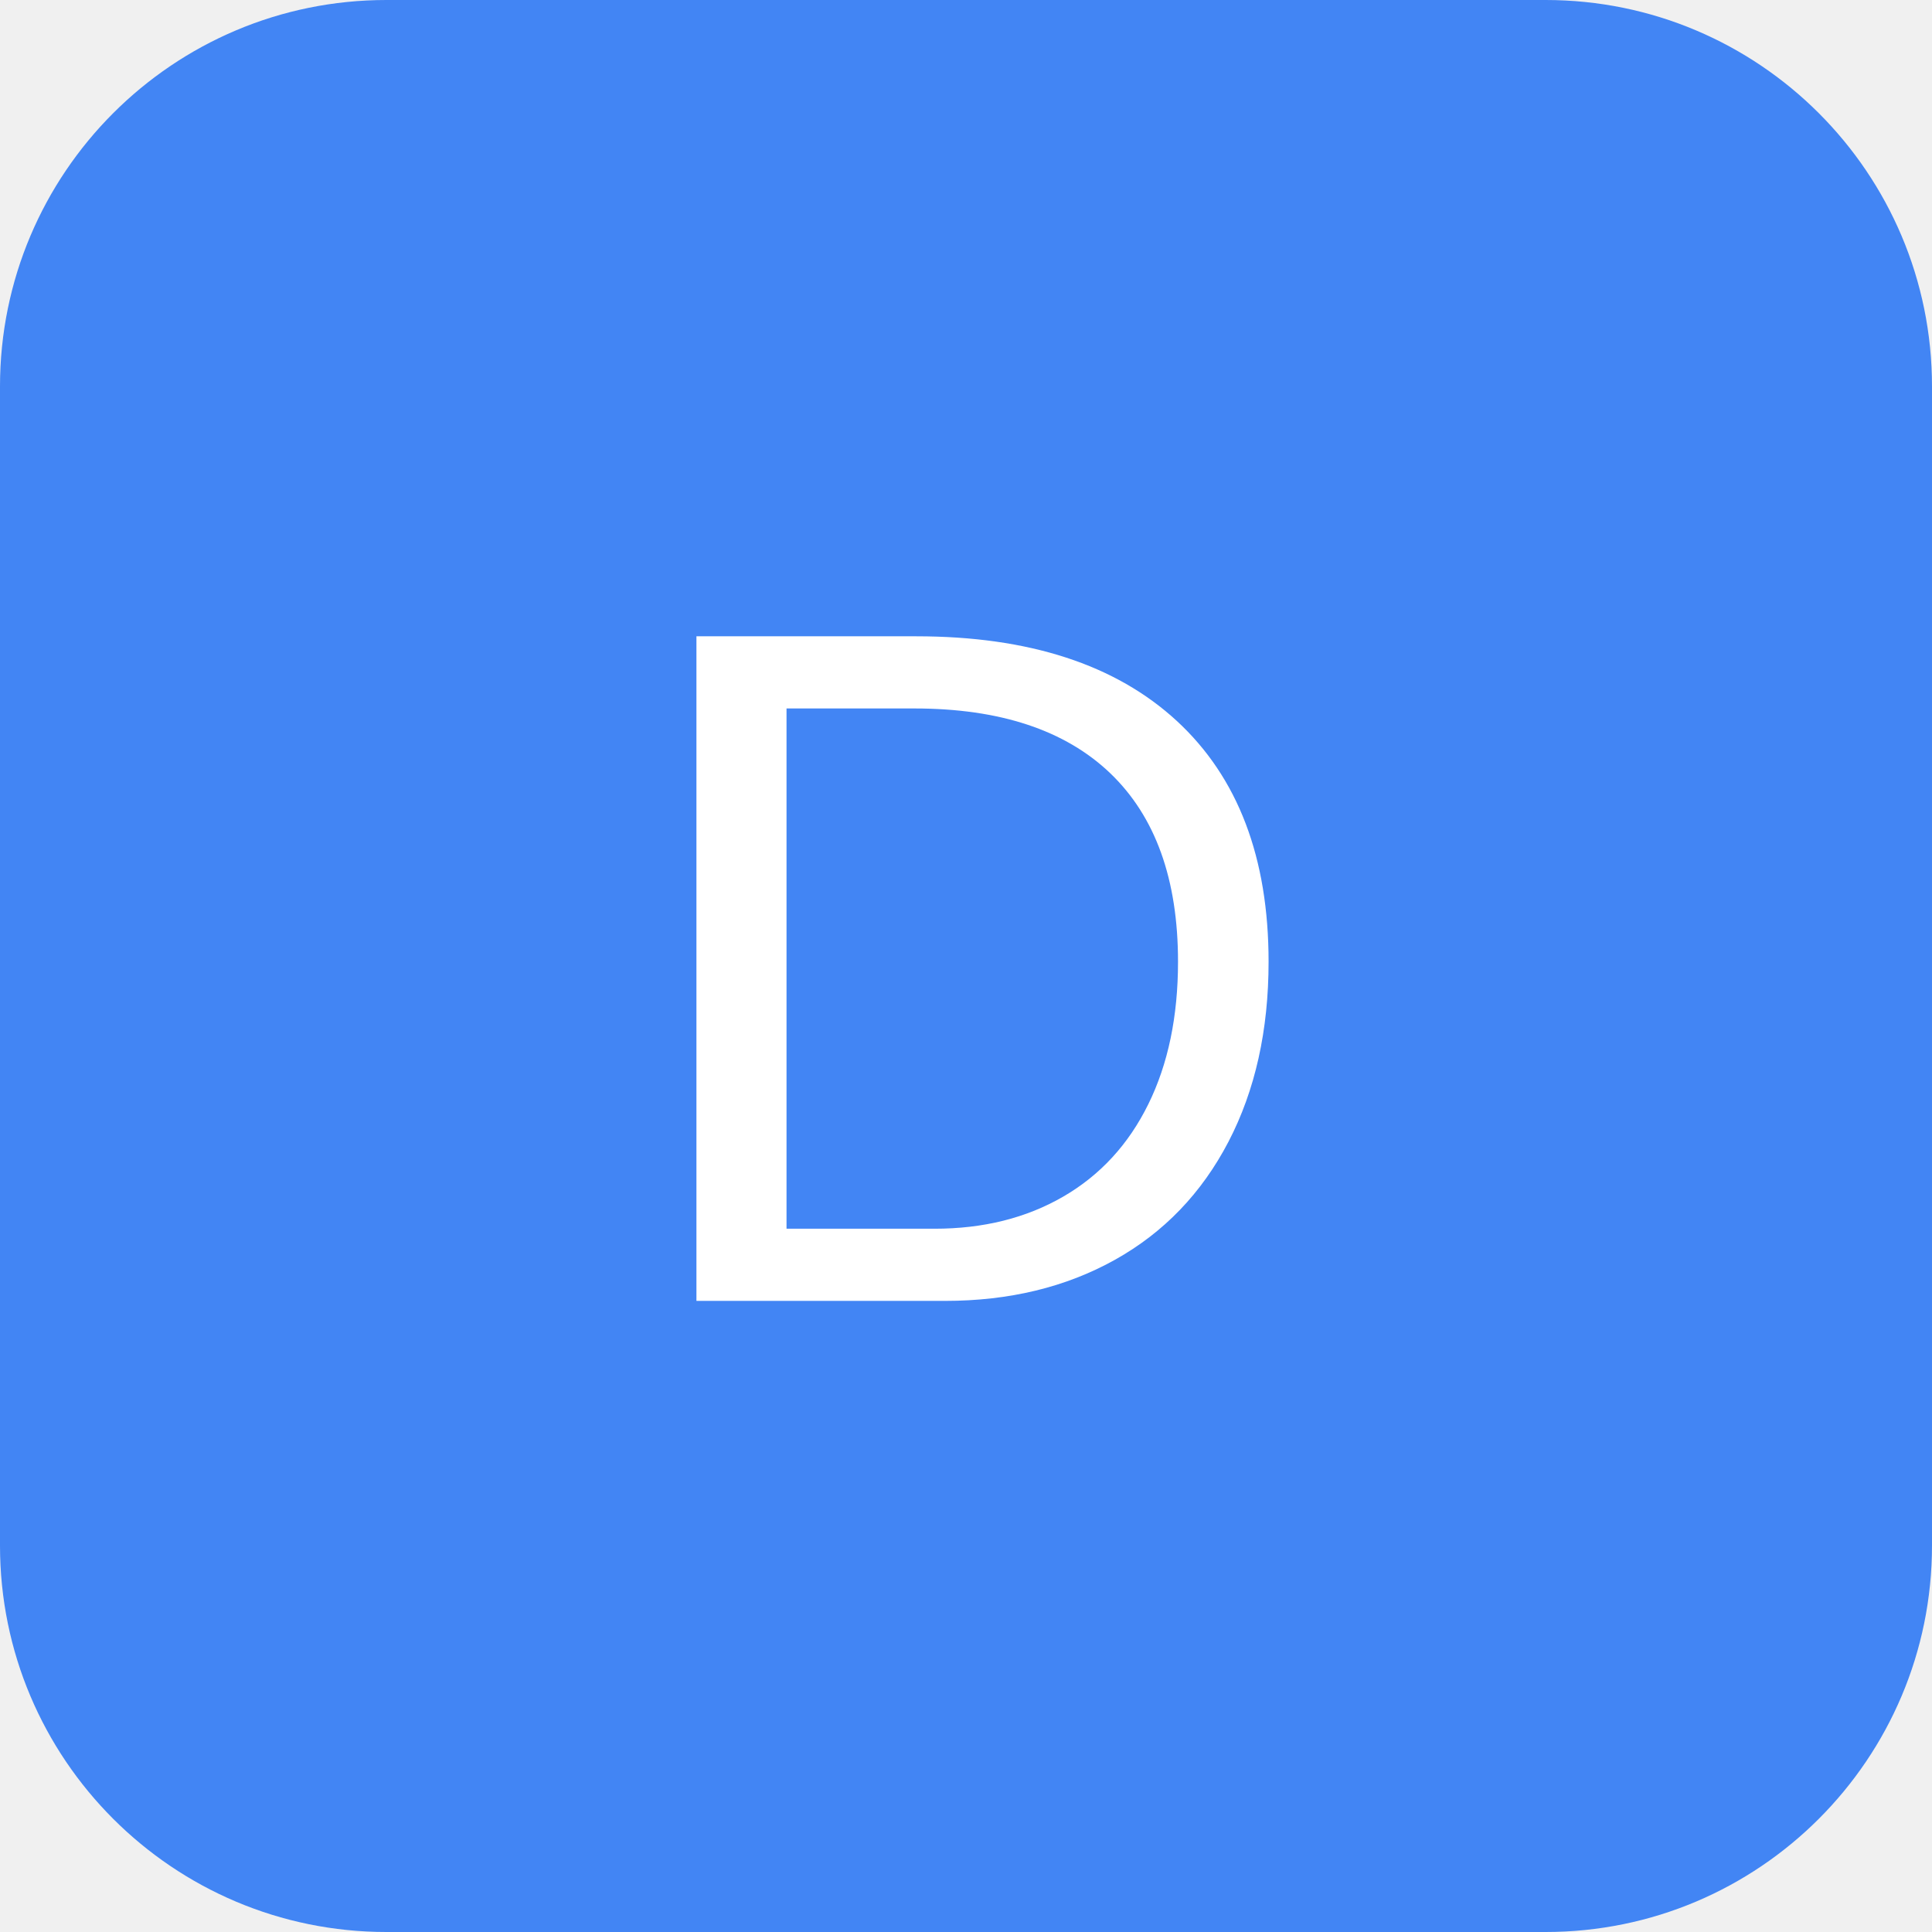
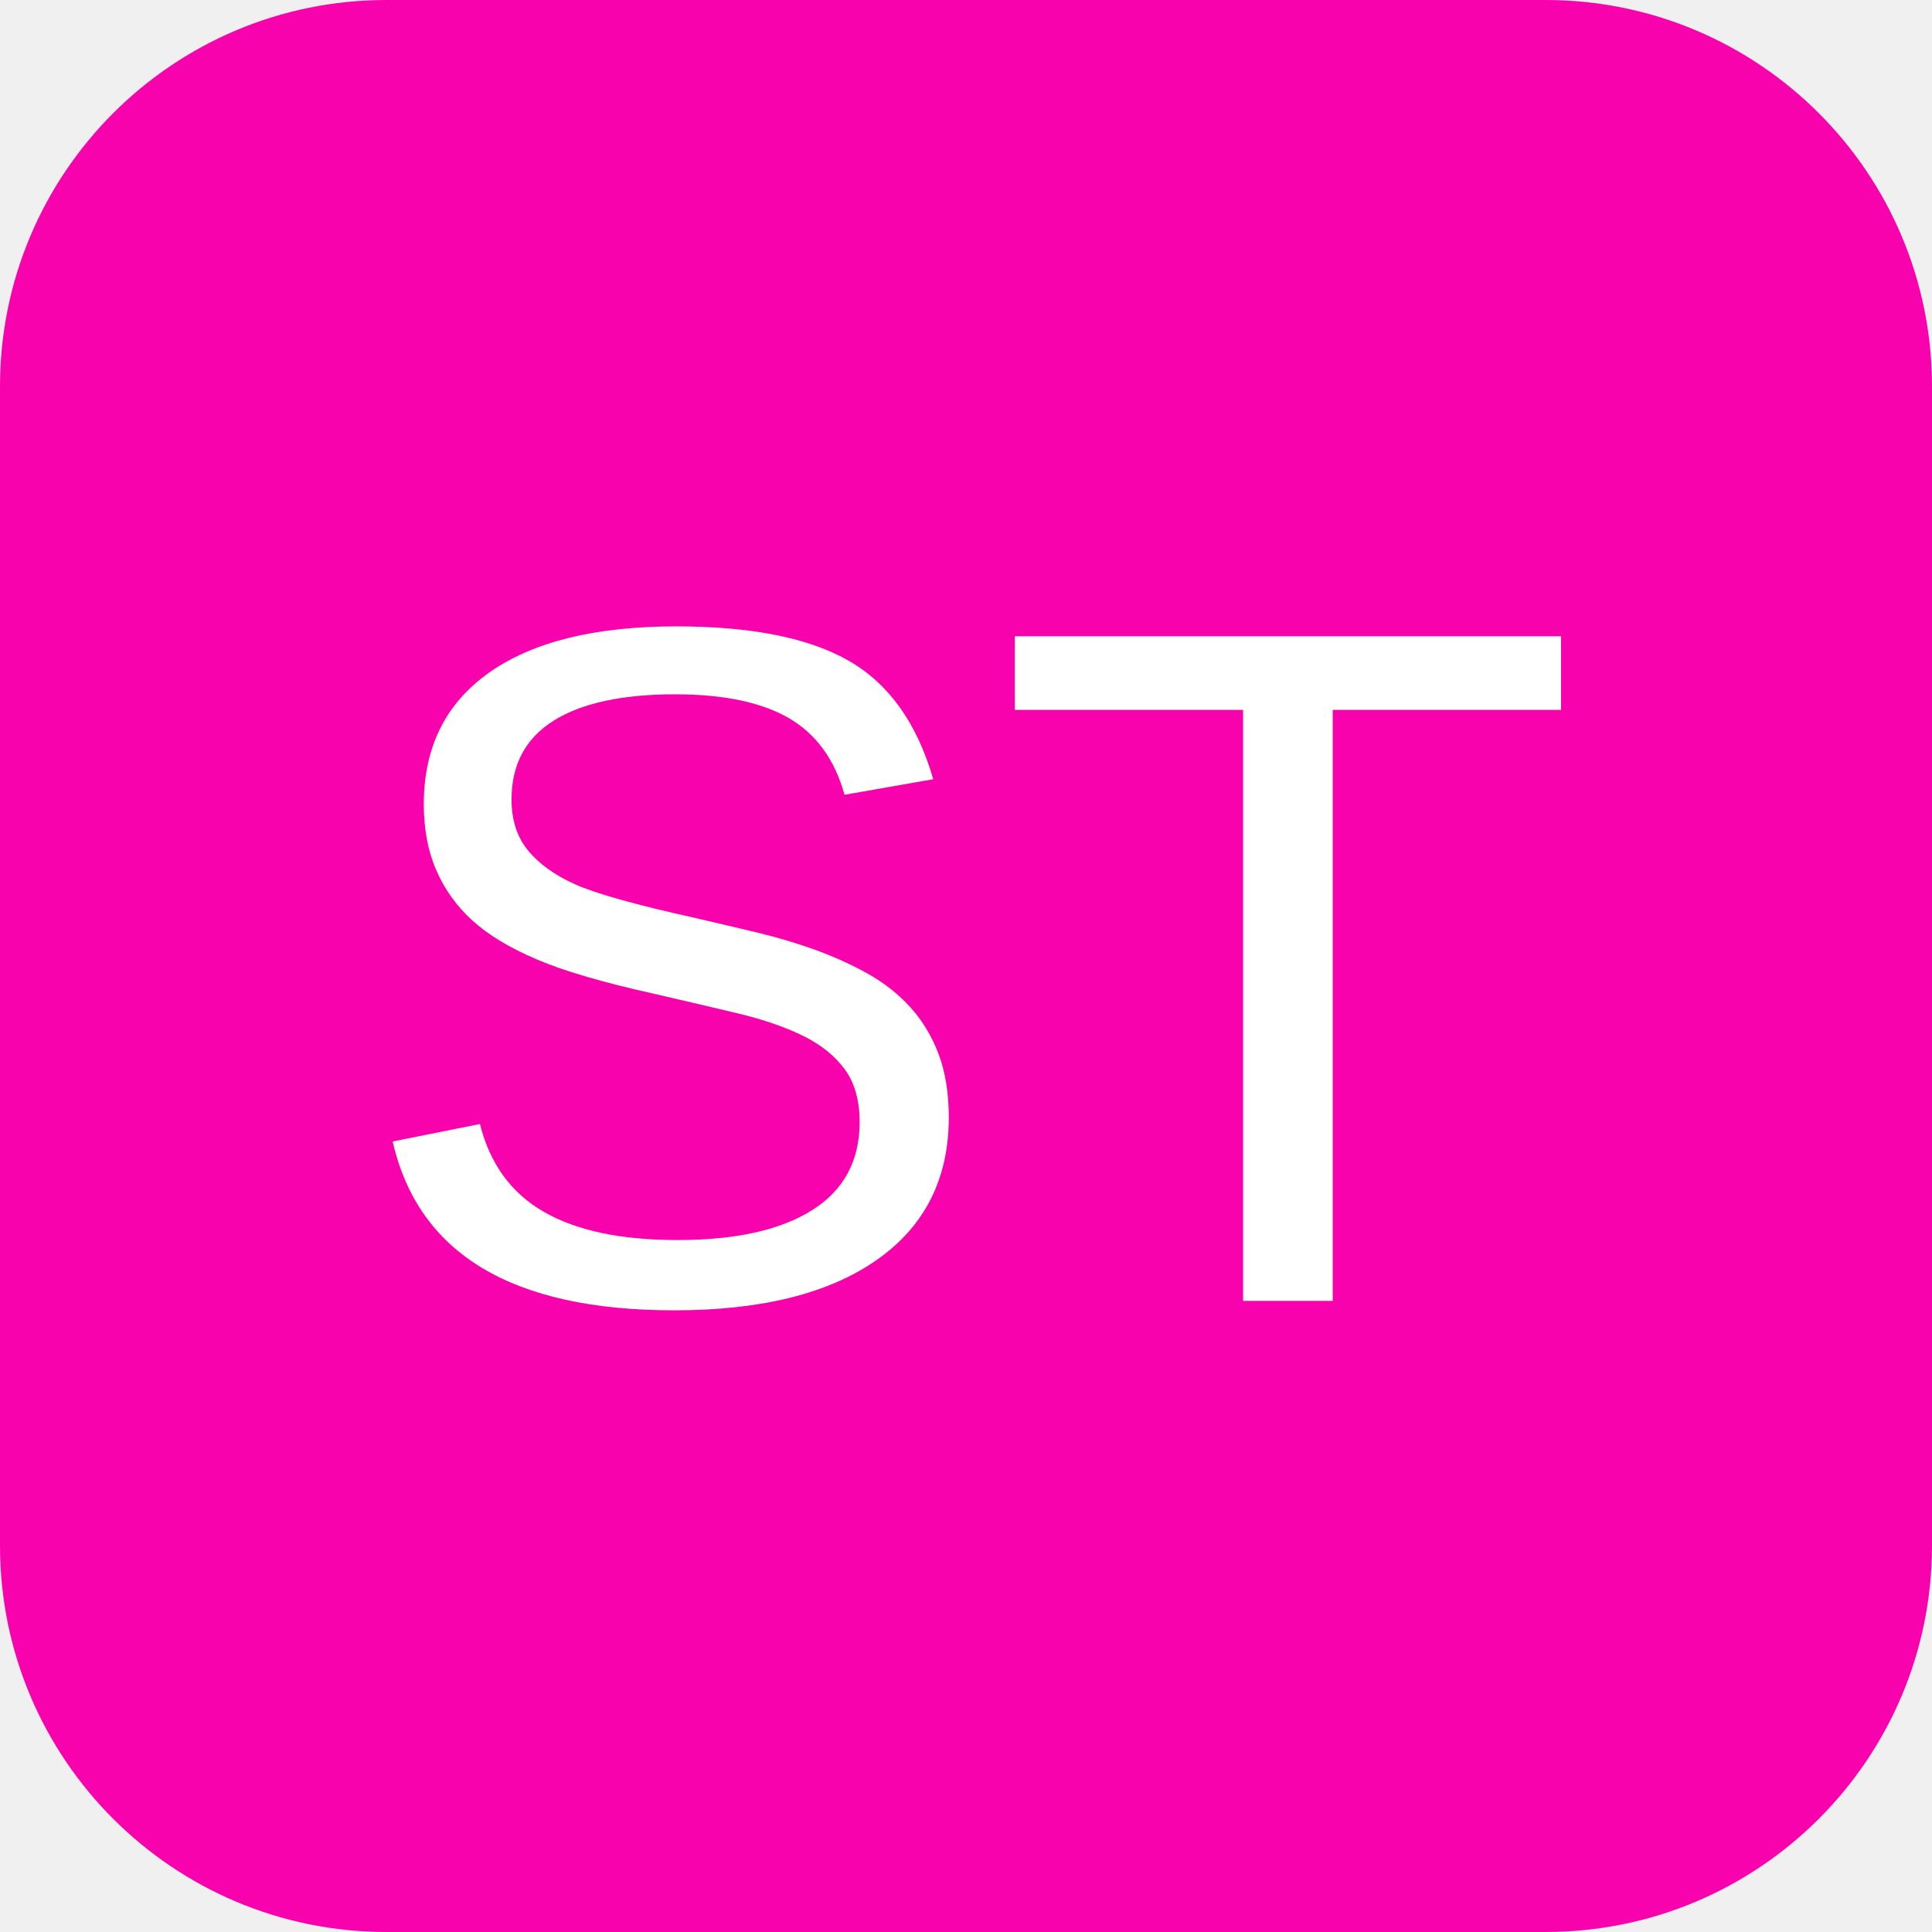
<svg xmlns="http://www.w3.org/2000/svg" width="128" height="128" viewBox="0 0 128 128">
-   <rect width="128" height="128" fill="#4285f4" rx="25.6" />
-   <text x="50%" y="50%" font-family="Arial" font-size="64" fill="white" text-anchor="middle" dominant-baseline="central">D</text>
+   <rect width="128" height="128" fill="#f802aeff" rx="25.6" />
+   <text x="50%" y="50%" font-family="Arial" font-size="64" fill="white" text-anchor="middle" dominant-baseline="central">ST</text>
</svg>
